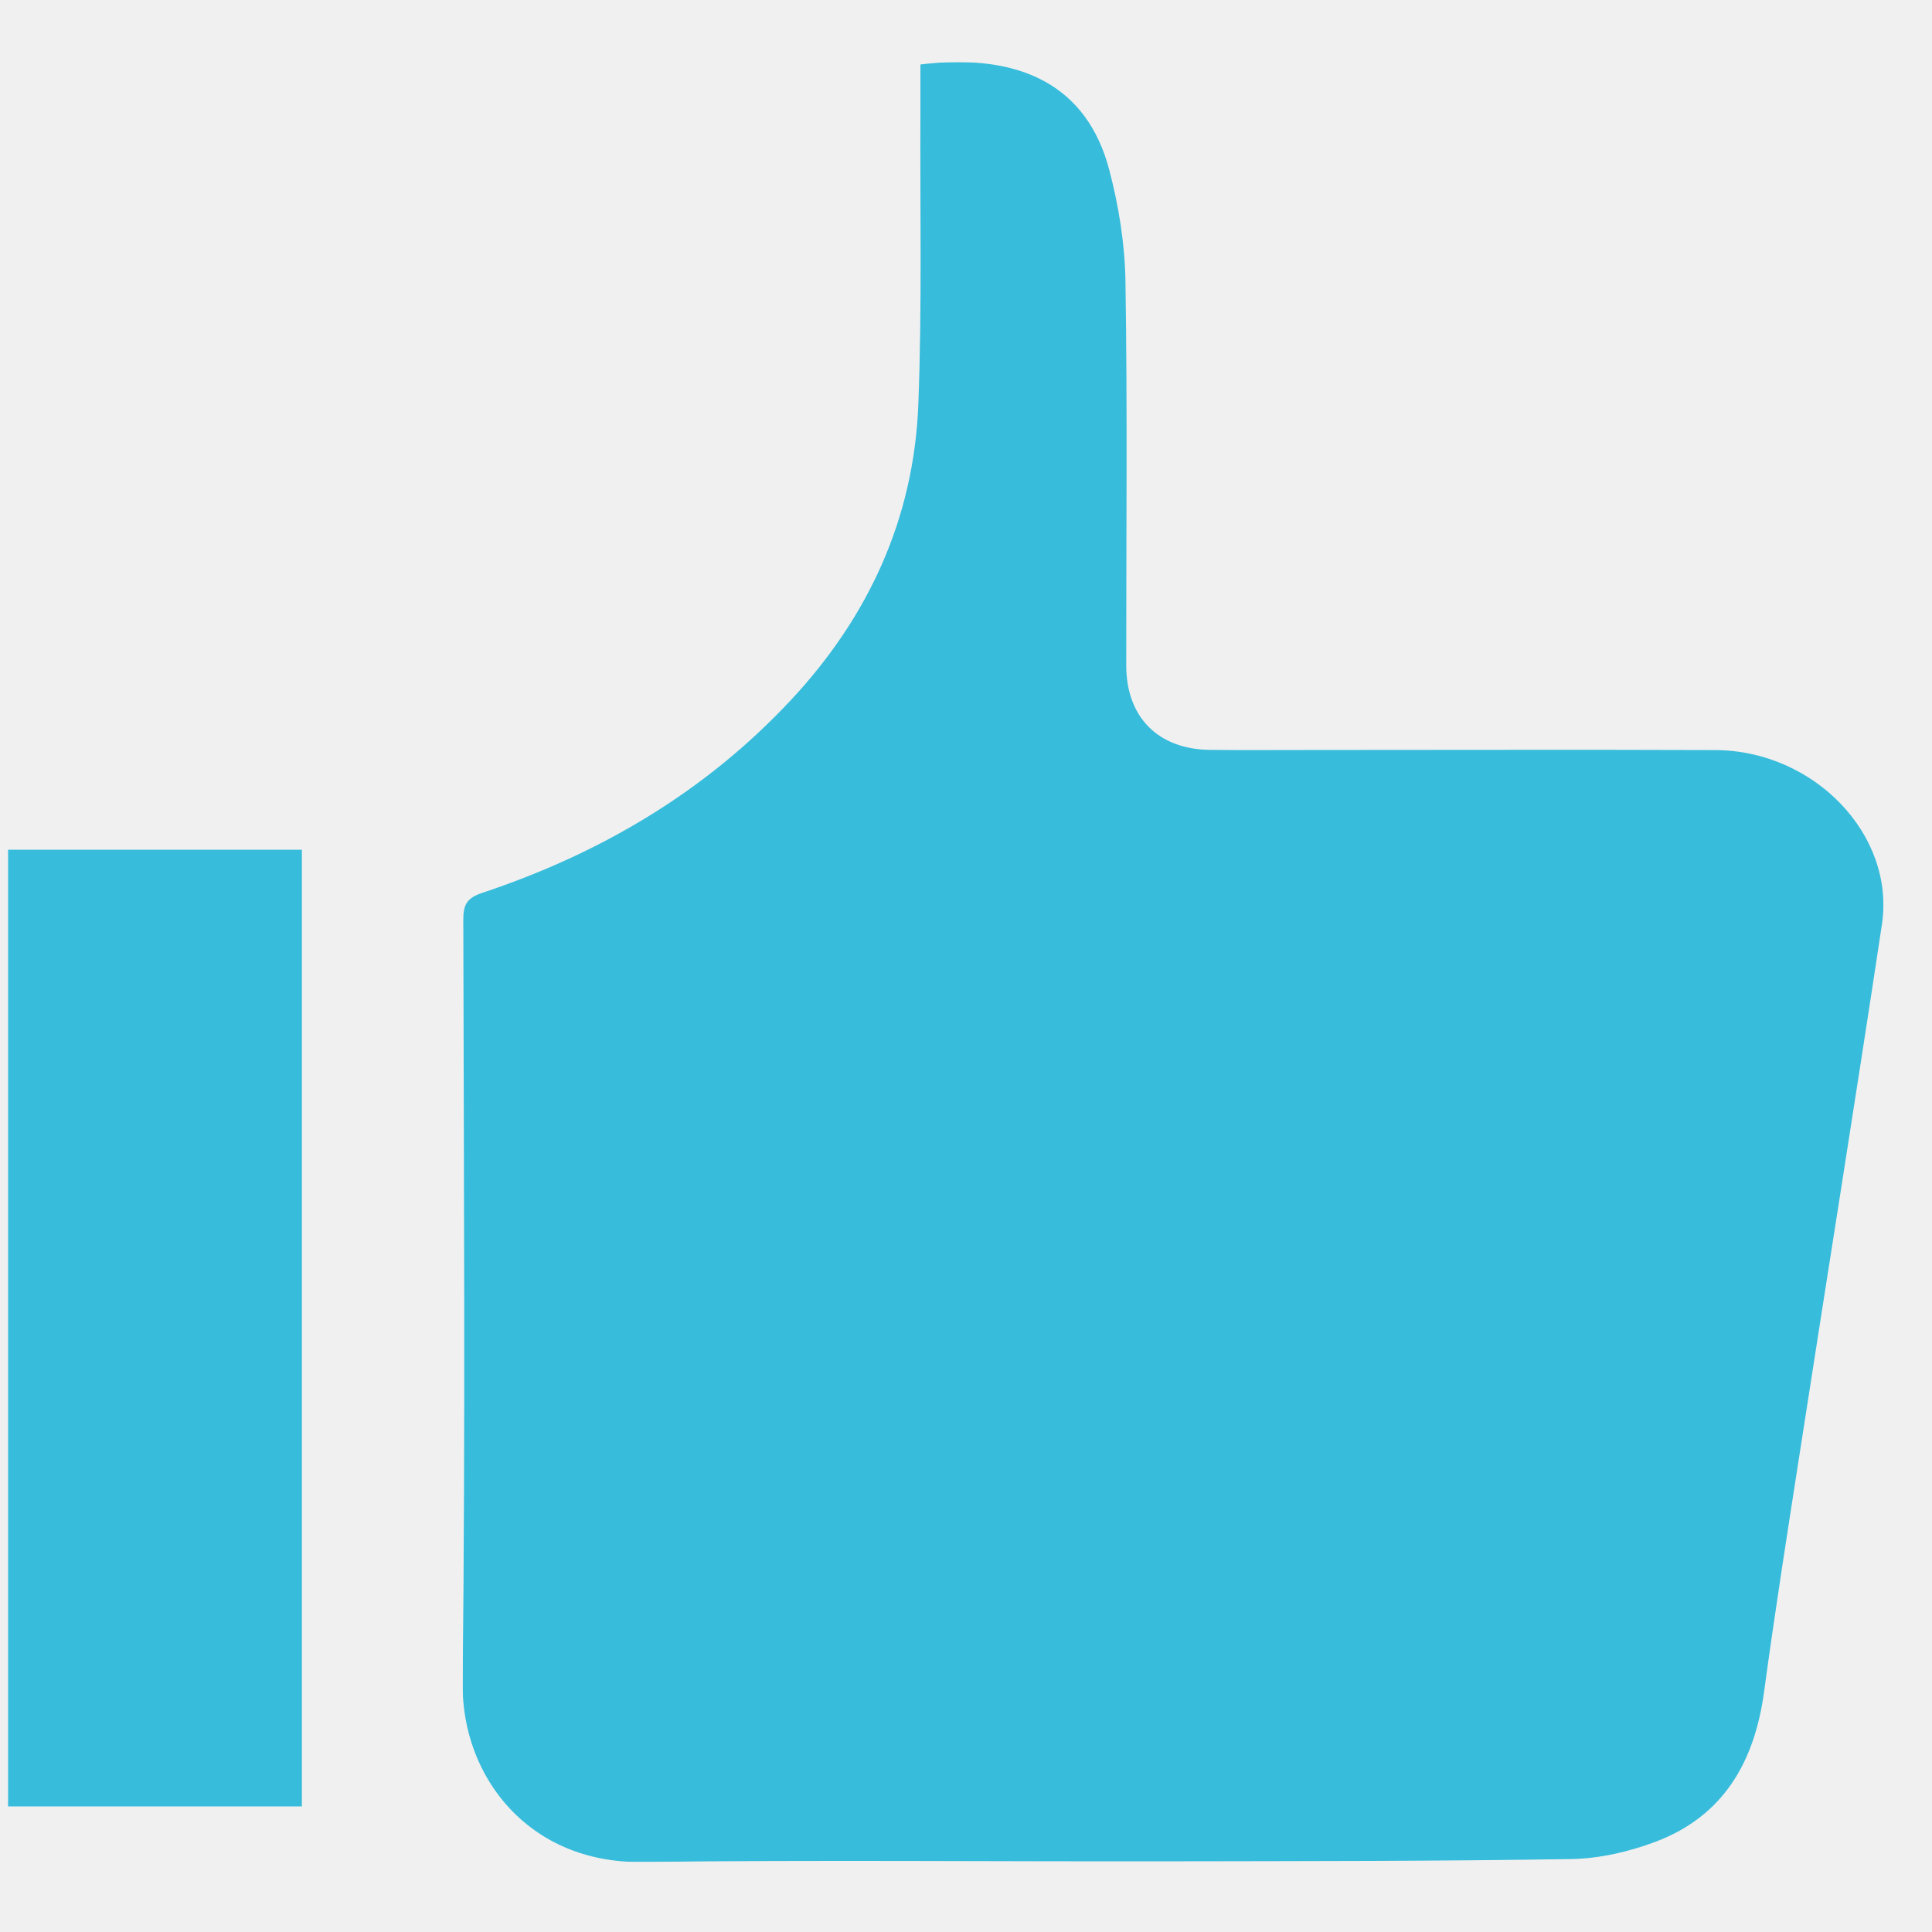
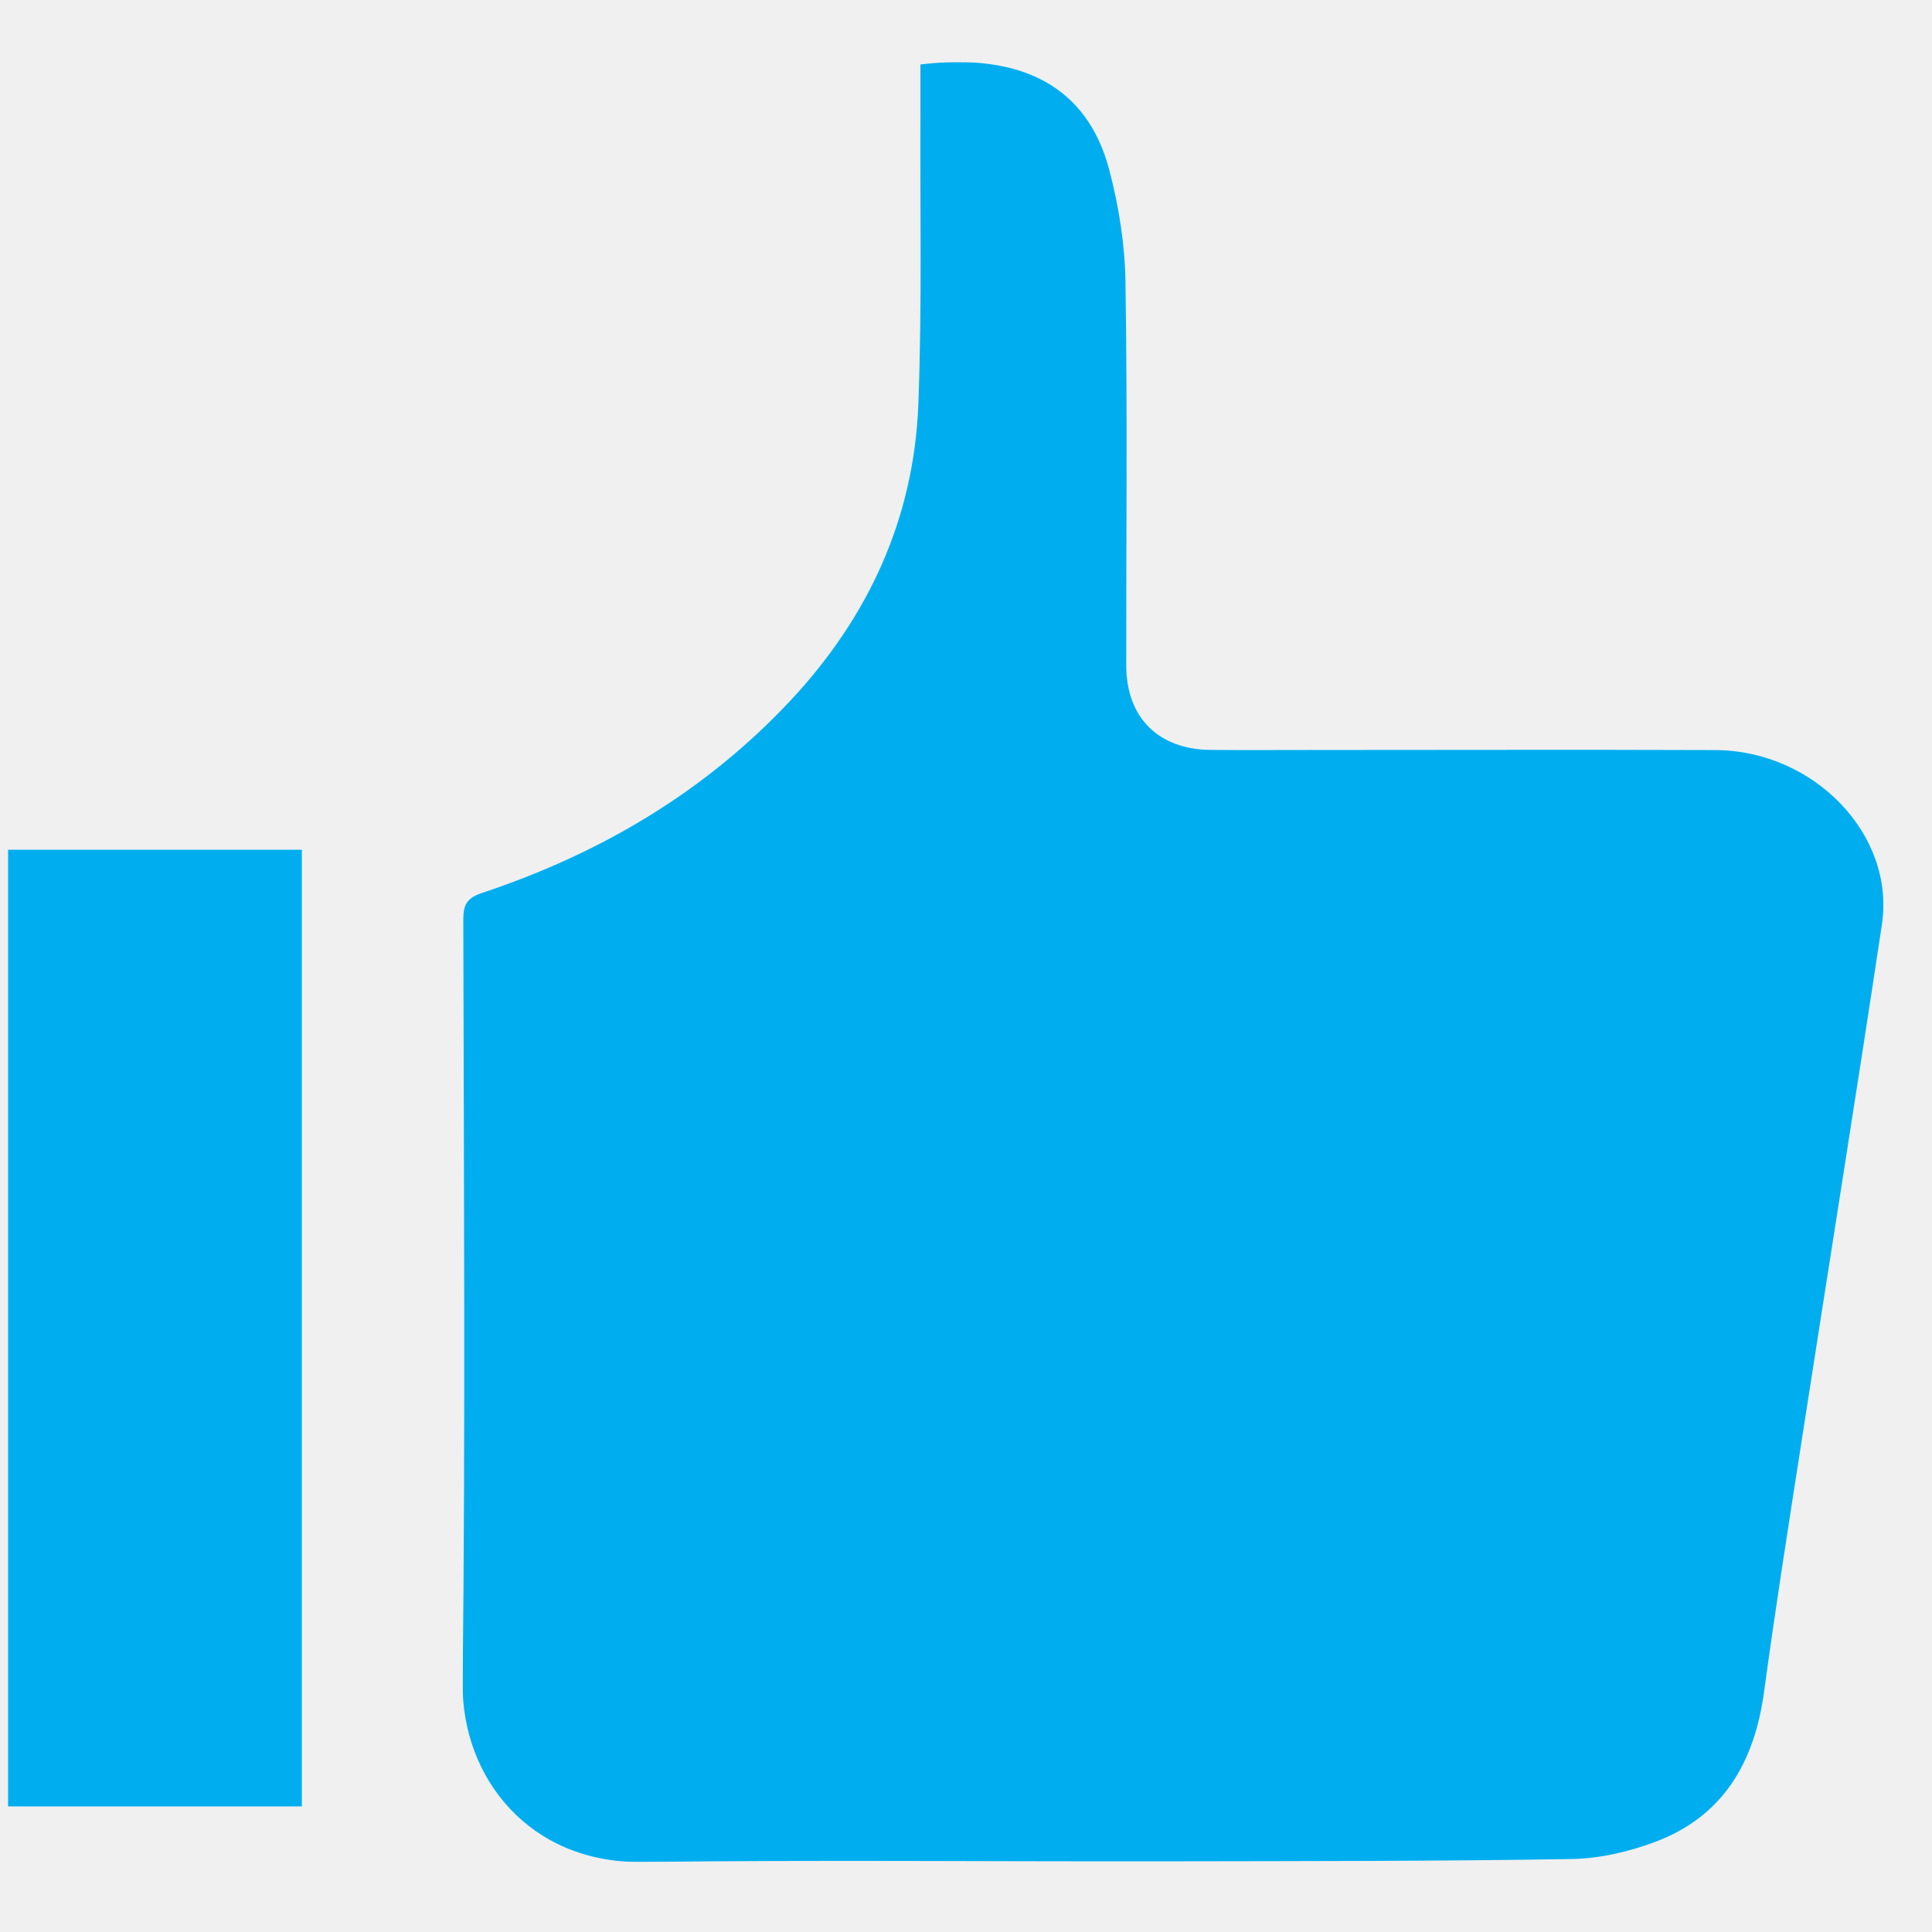
- <svg xmlns="http://www.w3.org/2000/svg" xmlns:xlink="http://www.w3.org/1999/xlink" width="23px" height="23px" viewBox="0 0 23 23" version="1.1">
+ <svg xmlns="http://www.w3.org/2000/svg" width="23px" height="23px" viewBox="0 0 23 23">
  <defs>
    <polygon id="path-1" points="1.4149525e-15 21.469 1.4149525e-15 0.042 16.914 0.042 16.914 21.469 0 21.469" />
    <polygon id="path-3" points="0 21.992 22.327 21.992 22.327 0.565 0 0.565" />
  </defs>
  <g id="Welcome" stroke="none" stroke-width="1" fill="none" fill-rule="evenodd">
    <g id="History-Tool-Beta-Feedback-form" transform="translate(-947, -1030)">
      <g id="Page-1-Copy-3" transform="translate(957.9215, 1041.674) scale(-1, 1) translate(-957.9215, -1041.674) translate(946.4215, 1030.174)">
        <g id="Group-3" transform="translate(0, 0.523504)">
          <mask id="mask-2" fill="white">
-             <use xlink:href="#path-1" />
+             <polygon id="" points="1.4149525e-15 21.469 1.4149525e-15 0.042 16.914 0.042 16.914 21.469 0 21.469" transform="matrix(1, 0, 0, 1, 0, 0)" />
          </mask>
          <g id="Clip-2" />
-           <path d="M11.464,0.07 C11.464,0.258 11.464,0.431 11.464,0.604 C11.47,1.776 11.444,2.949 11.489,4.119 C11.542,5.477 12.084,6.651 13.01,7.641 C14.029,8.731 15.275,9.464 16.681,9.932 C16.86,9.992 16.906,10.069 16.906,10.248 C16.9,13.28 16.88,16.312 16.914,19.343 C16.925,20.463 16.119,21.486 14.78,21.469 C12.678,21.443 10.576,21.465 8.474,21.461 C6.886,21.458 5.299,21.46 3.712,21.434 C3.379,21.428 3.033,21.348 2.72,21.231 C1.906,20.927 1.535,20.281 1.421,19.445 C1.288,18.466 1.134,17.488 0.982,16.511 C0.662,14.444 0.33,12.379 0.018,10.31 C-0.144,9.243 0.823,8.237 2.002,8.232 C3.597,8.226 5.192,8.231 6.788,8.231 C7.195,8.231 7.604,8.234 8.012,8.23 C8.634,8.224 9.014,7.842 9.014,7.222 C9.015,5.702 8.999,4.182 9.023,2.663 C9.029,2.215 9.102,1.758 9.216,1.325 C9.476,0.336 10.257,-0.076 11.464,0.07" id="Fill-1" fill="#37BCDB" mask="url(#mask-2)" />
+           <path d="M11.464,0.07 C11.464,0.258 11.464,0.431 11.464,0.604 C11.47,1.776 11.444,2.949 11.489,4.119 C11.542,5.477 12.084,6.651 13.01,7.641 C14.029,8.731 15.275,9.464 16.681,9.932 C16.86,9.992 16.906,10.069 16.906,10.248 C16.9,13.28 16.88,16.312 16.914,19.343 C16.925,20.463 16.119,21.486 14.78,21.469 C12.678,21.443 10.576,21.465 8.474,21.461 C6.886,21.458 5.299,21.46 3.712,21.434 C3.379,21.428 3.033,21.348 2.72,21.231 C1.906,20.927 1.535,20.281 1.421,19.445 C1.288,18.466 1.134,17.488 0.982,16.511 C0.662,14.444 0.33,12.379 0.018,10.31 C-0.144,9.243 0.823,8.237 2.002,8.232 C3.597,8.226 5.192,8.231 6.788,8.231 C7.195,8.231 7.604,8.234 8.012,8.23 C8.634,8.224 9.014,7.842 9.014,7.222 C9.015,5.702 8.999,4.182 9.023,2.663 C9.029,2.215 9.102,1.758 9.216,1.325 C9.476,0.336 10.257,-0.076 11.464,0.07" id="Fill-1" mask="url(#mask-2)" style="fill: rgb(0, 174, 240);" />
        </g>
        <mask id="mask-4" fill="white">
-           <use xlink:href="#path-3" />
+           <polygon id="" points="0 21.992 22.327 21.992 22.327 0.565 0 0.565" transform="matrix(1, 0, 0, 1, 0, 0)" />
        </mask>
        <g id="Clip-5" />
-         <polygon id="Fill-4" fill="#37BCDB" mask="url(#mask-4)" points="18.828 21.331 22.327 21.331 22.327 9.942 18.828 9.942" />
+         <polygon id="Fill-4" mask="url(#mask-4)" points="18.828 21.331 22.327 21.331 22.327 9.942 18.828 9.942" style="fill: rgb(0, 174, 240);" />
      </g>
    </g>
  </g>
</svg>
